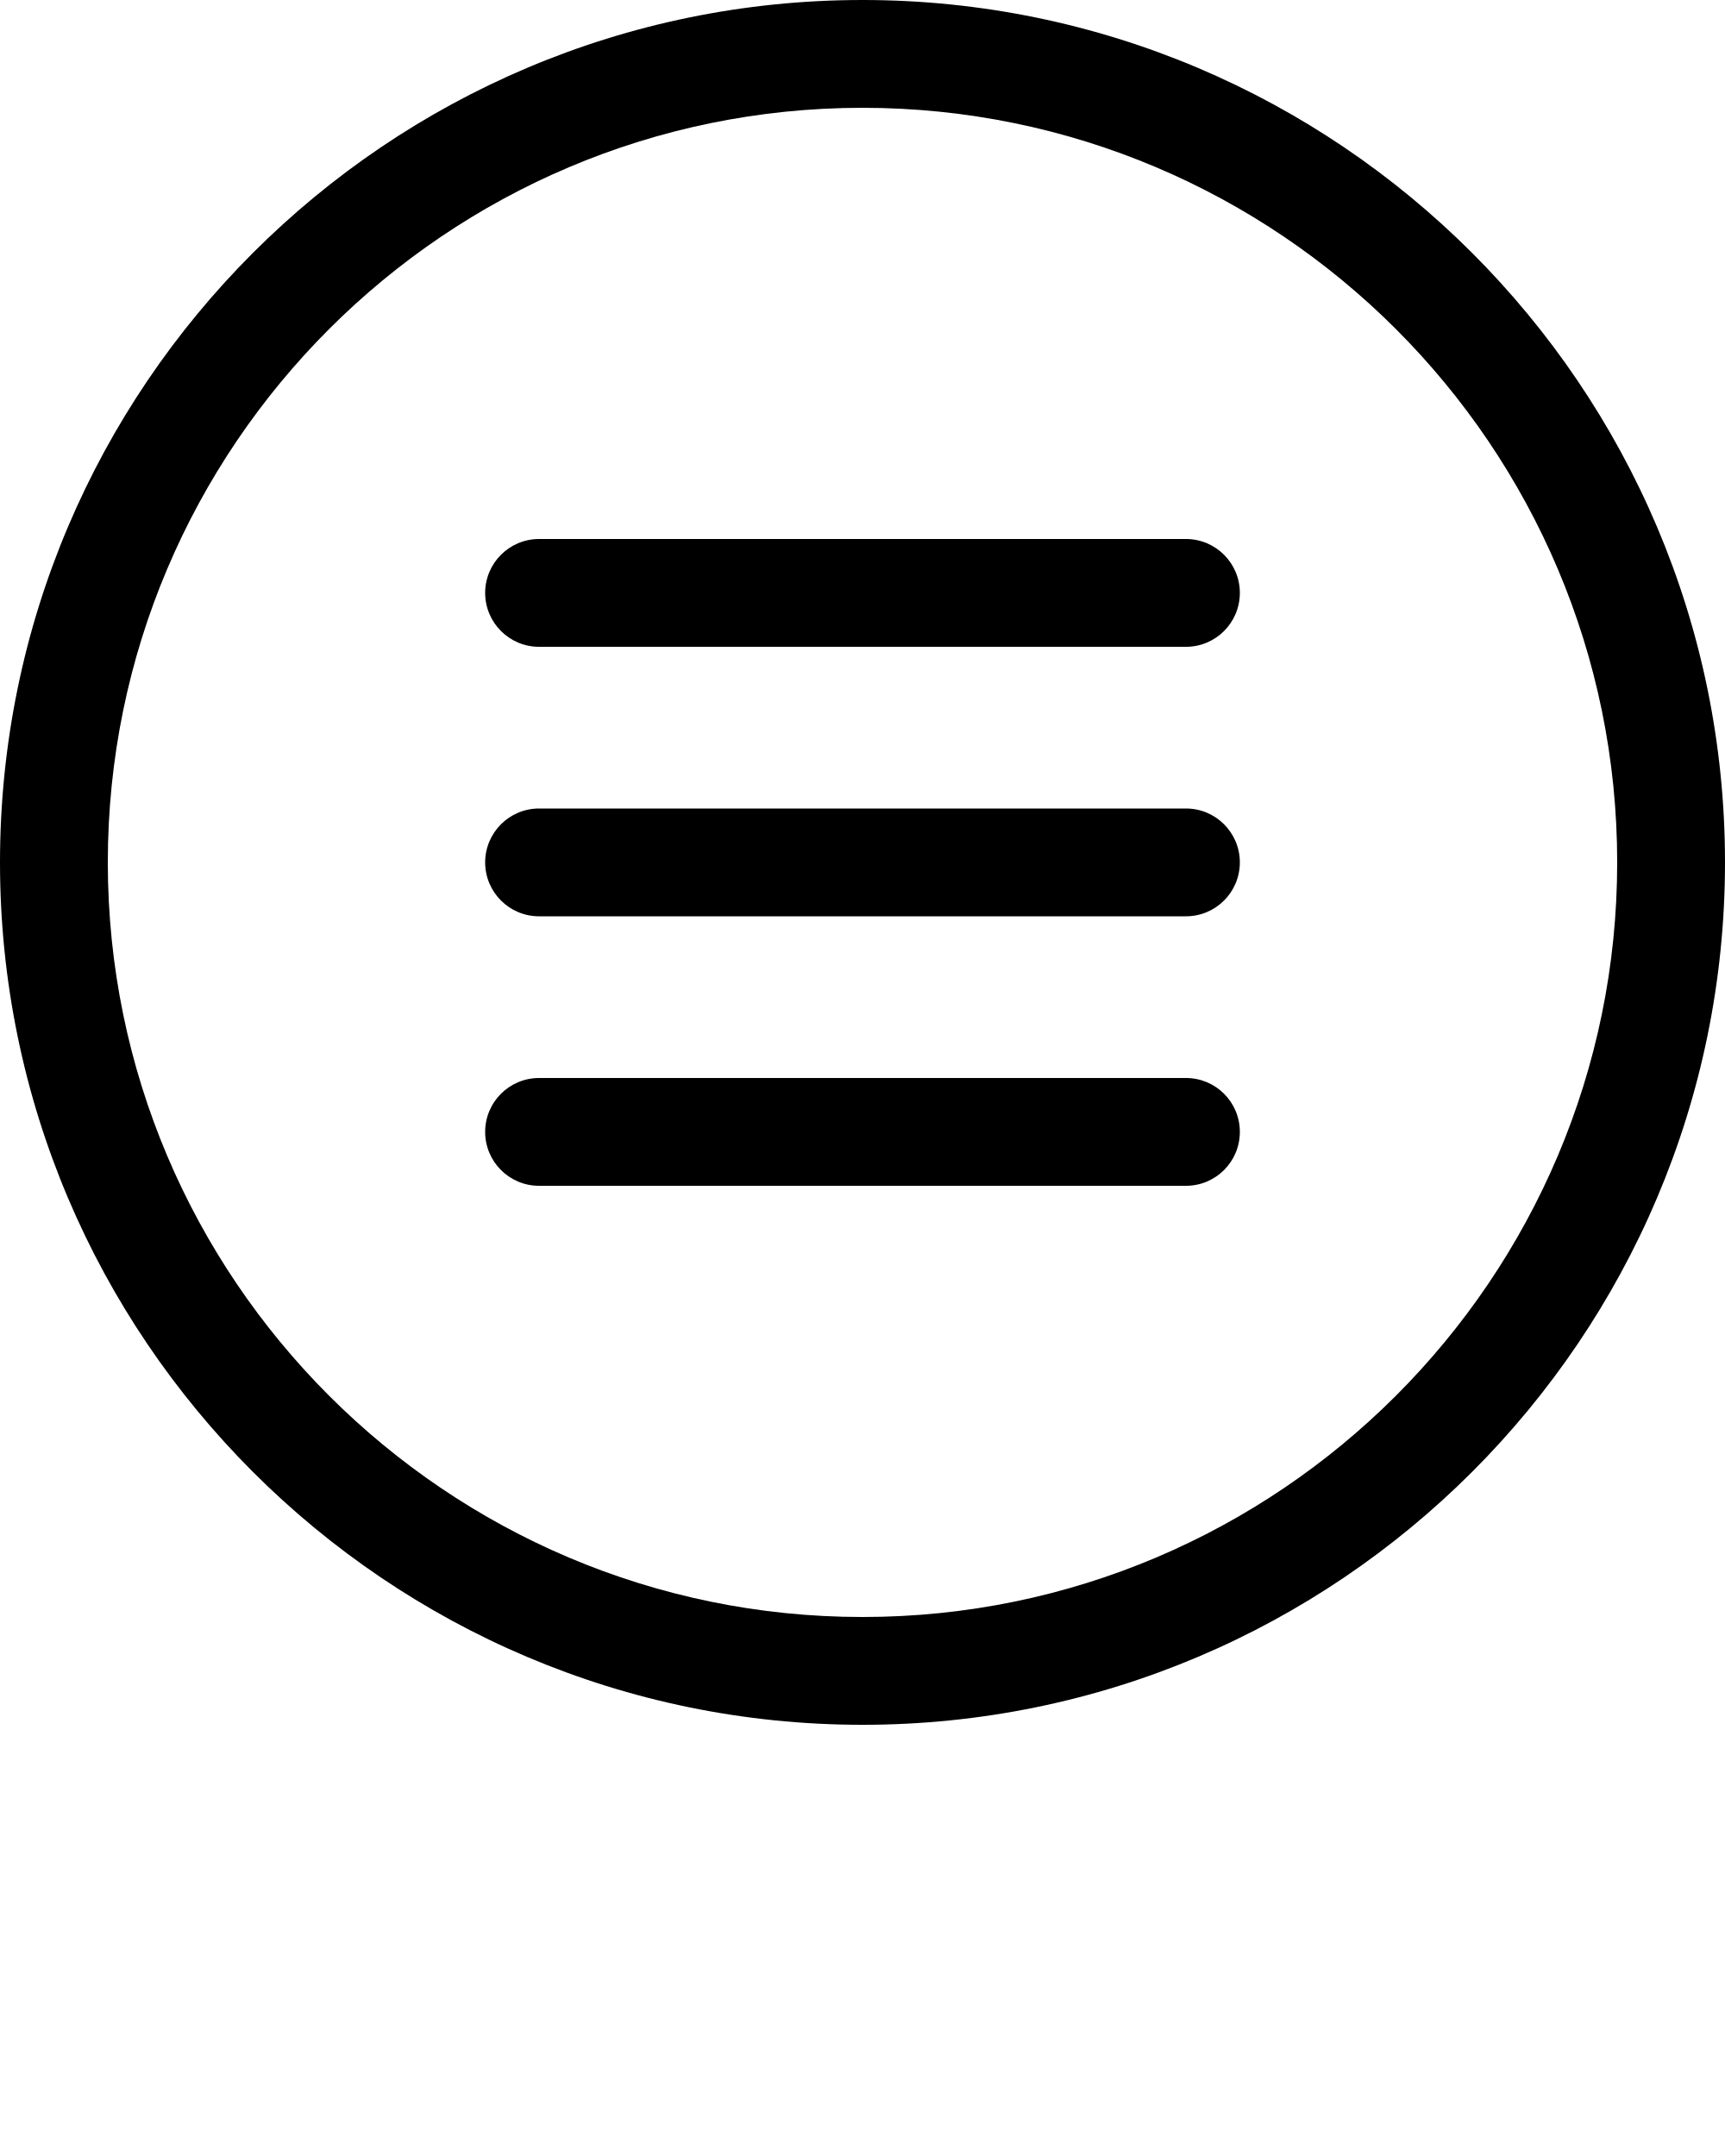
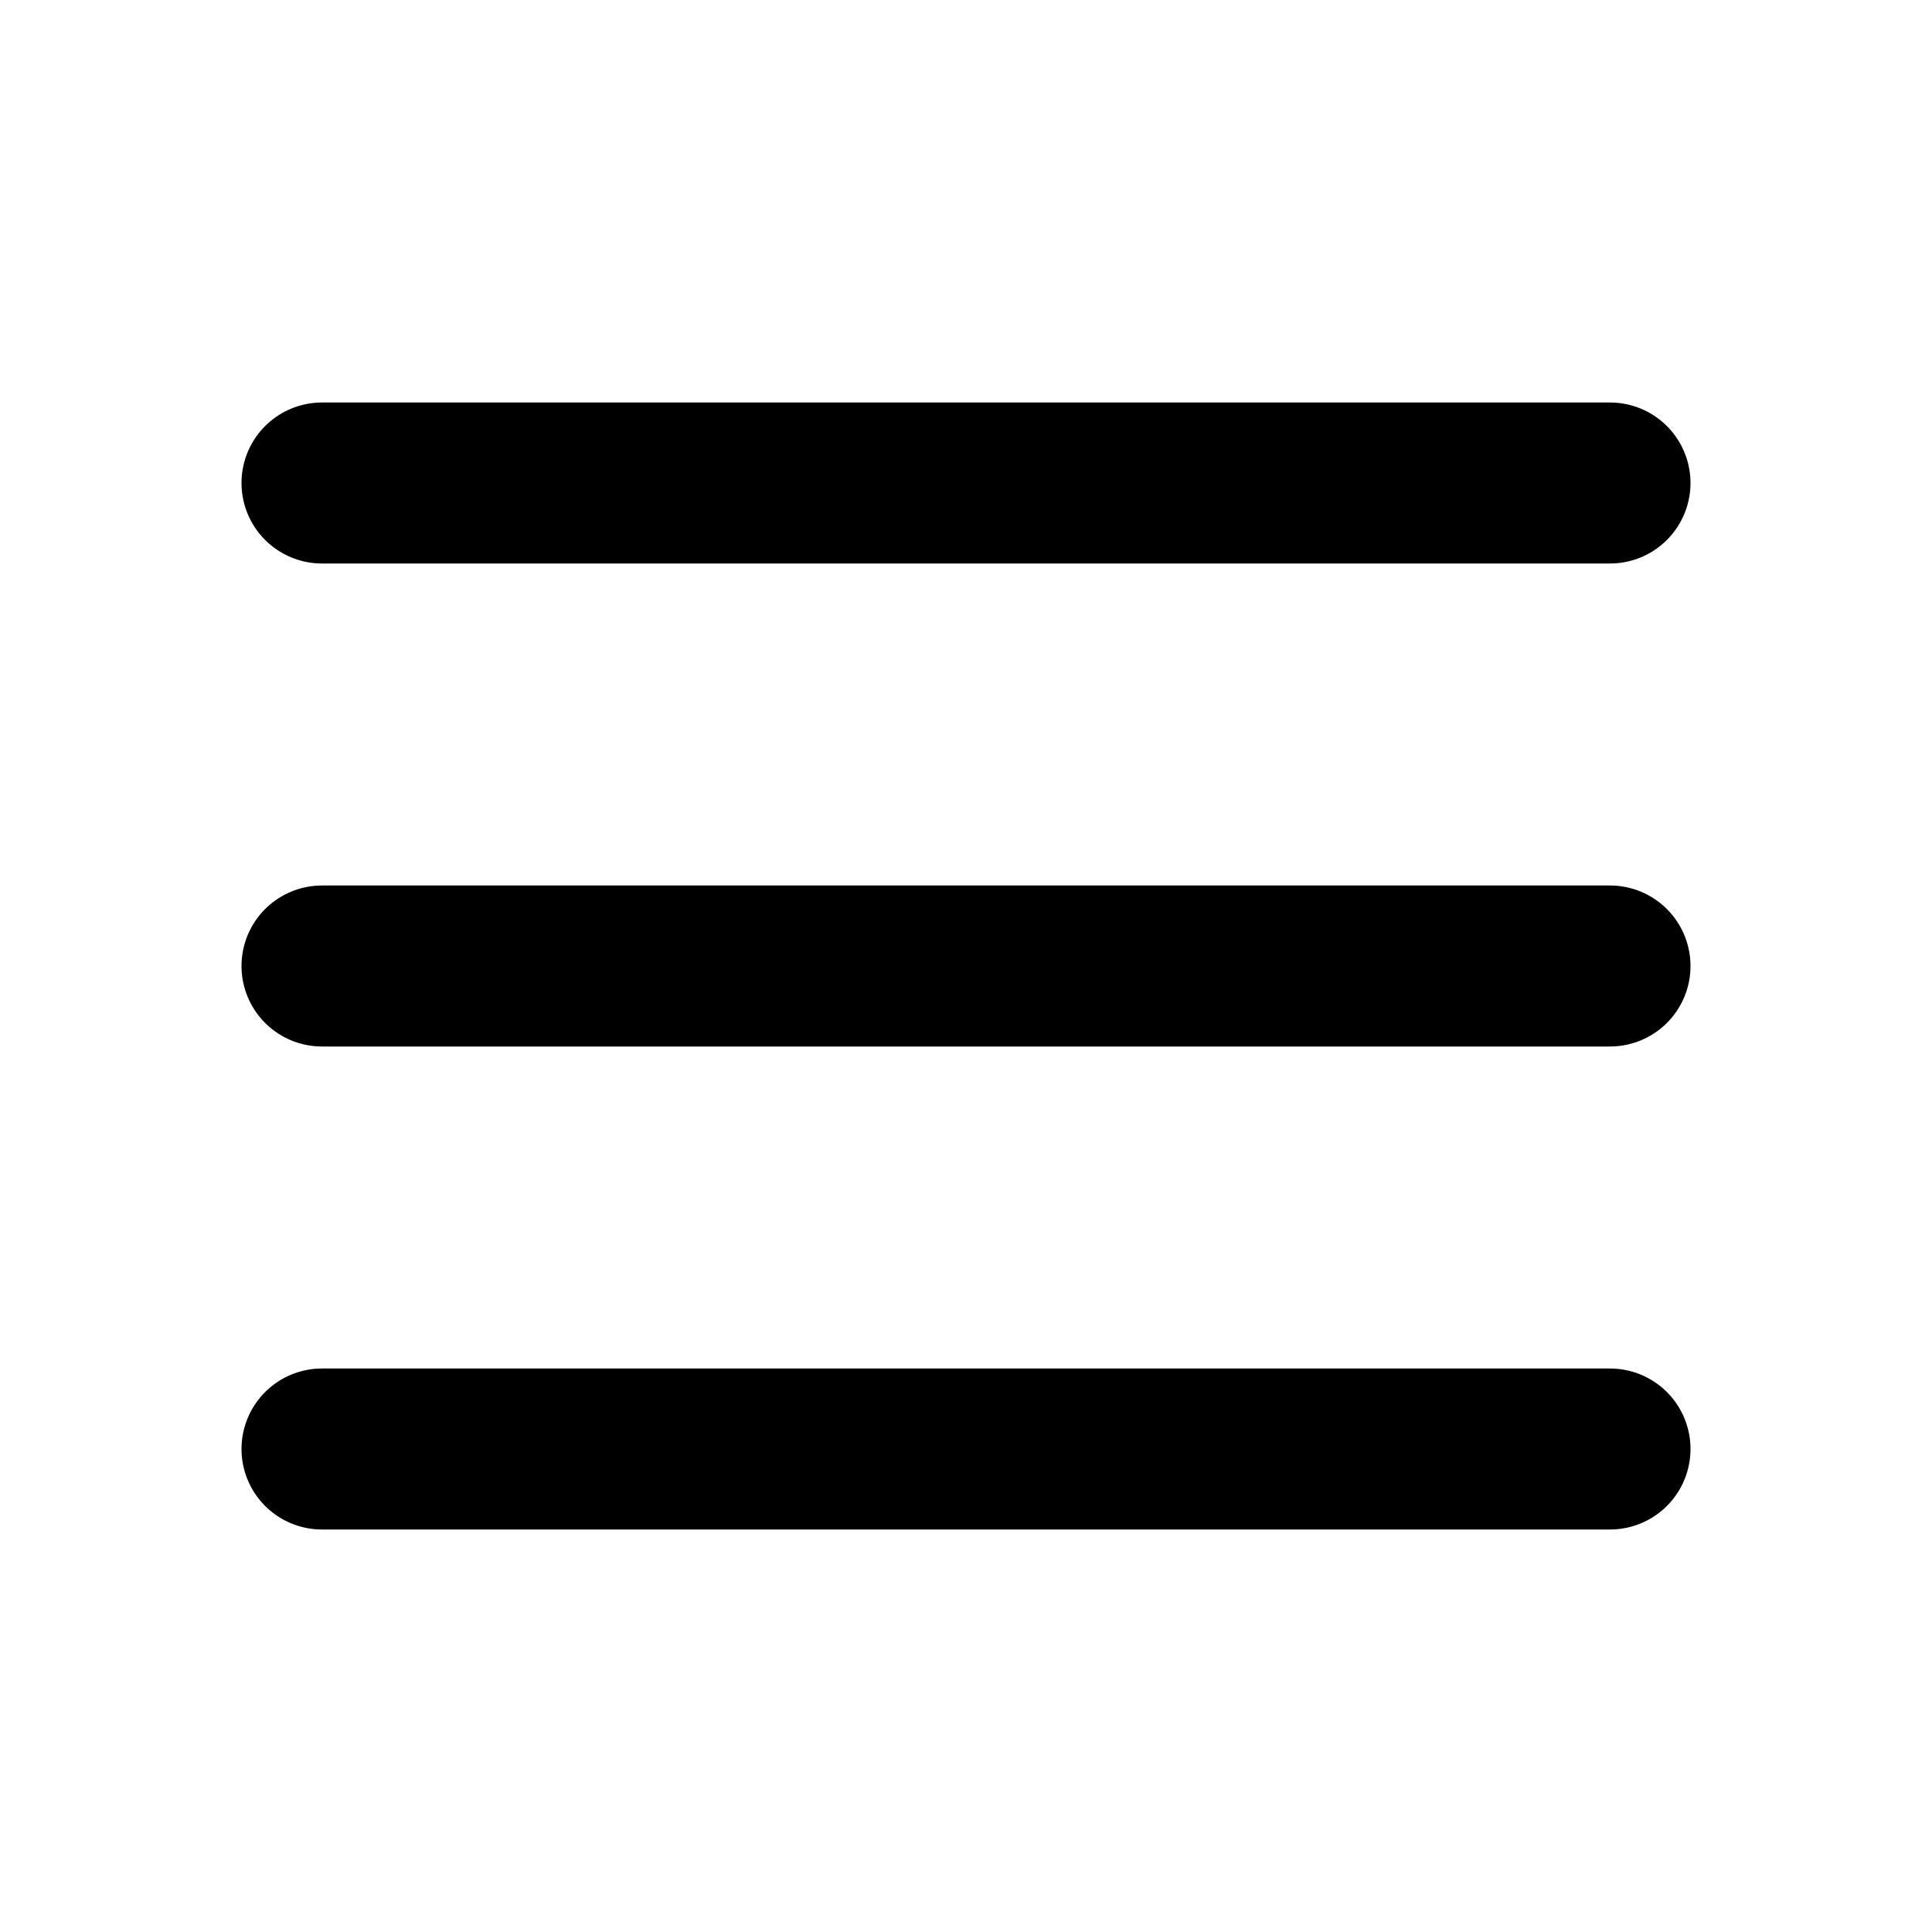
- <svg xmlns="http://www.w3.org/2000/svg" version="1.1" x="0px" y="0px" viewBox="0 0 32 40" style="enable-background:new 0 0 32 32;" xml:space="preserve">
-   <g>
-     <path d="M16,32C7.178,32,0,24.822,0,16S7.178,0,16,0s16,7.178,16,16S24.822,32,16,32z M16,2C8.28,2,2,8.28,2,16s6.28,14,14,14   s14-6.28,14-14S23.72,2,16,2z" />
-     <path d="M22,12H10c-0.552,0-1-0.448-1-1s0.448-1,1-1h12c0.553,0,1,0.448,1,1S22.553,12,22,12z" />
-     <path d="M22,17H10c-0.552,0-1-0.448-1-1s0.448-1,1-1h12c0.553,0,1,0.448,1,1S22.553,17,22,17z" />
-     <path d="M22,22H10c-0.552,0-1-0.447-1-1s0.448-1,1-1h12c0.553,0,1,0.447,1,1S22.553,22,22,22z" />
-   </g>
+ <svg xmlns="http://www.w3.org/2000/svg" width="24" height="24" viewBox="0 0 24 24" fill="none" stroke="currentColor" stroke-width="2" stroke-linecap="round" stroke-linejoin="round" class="icon icon-tabler icons-tabler-outline icon-tabler-menu-2">
+   <path stroke="none" d="M0 0h24v24H0z" fill="none" />
+   <path d="M4 6l16 0" />
+   <path d="M4 12l16 0" />
+   <path d="M4 18l16 0" />
</svg>
